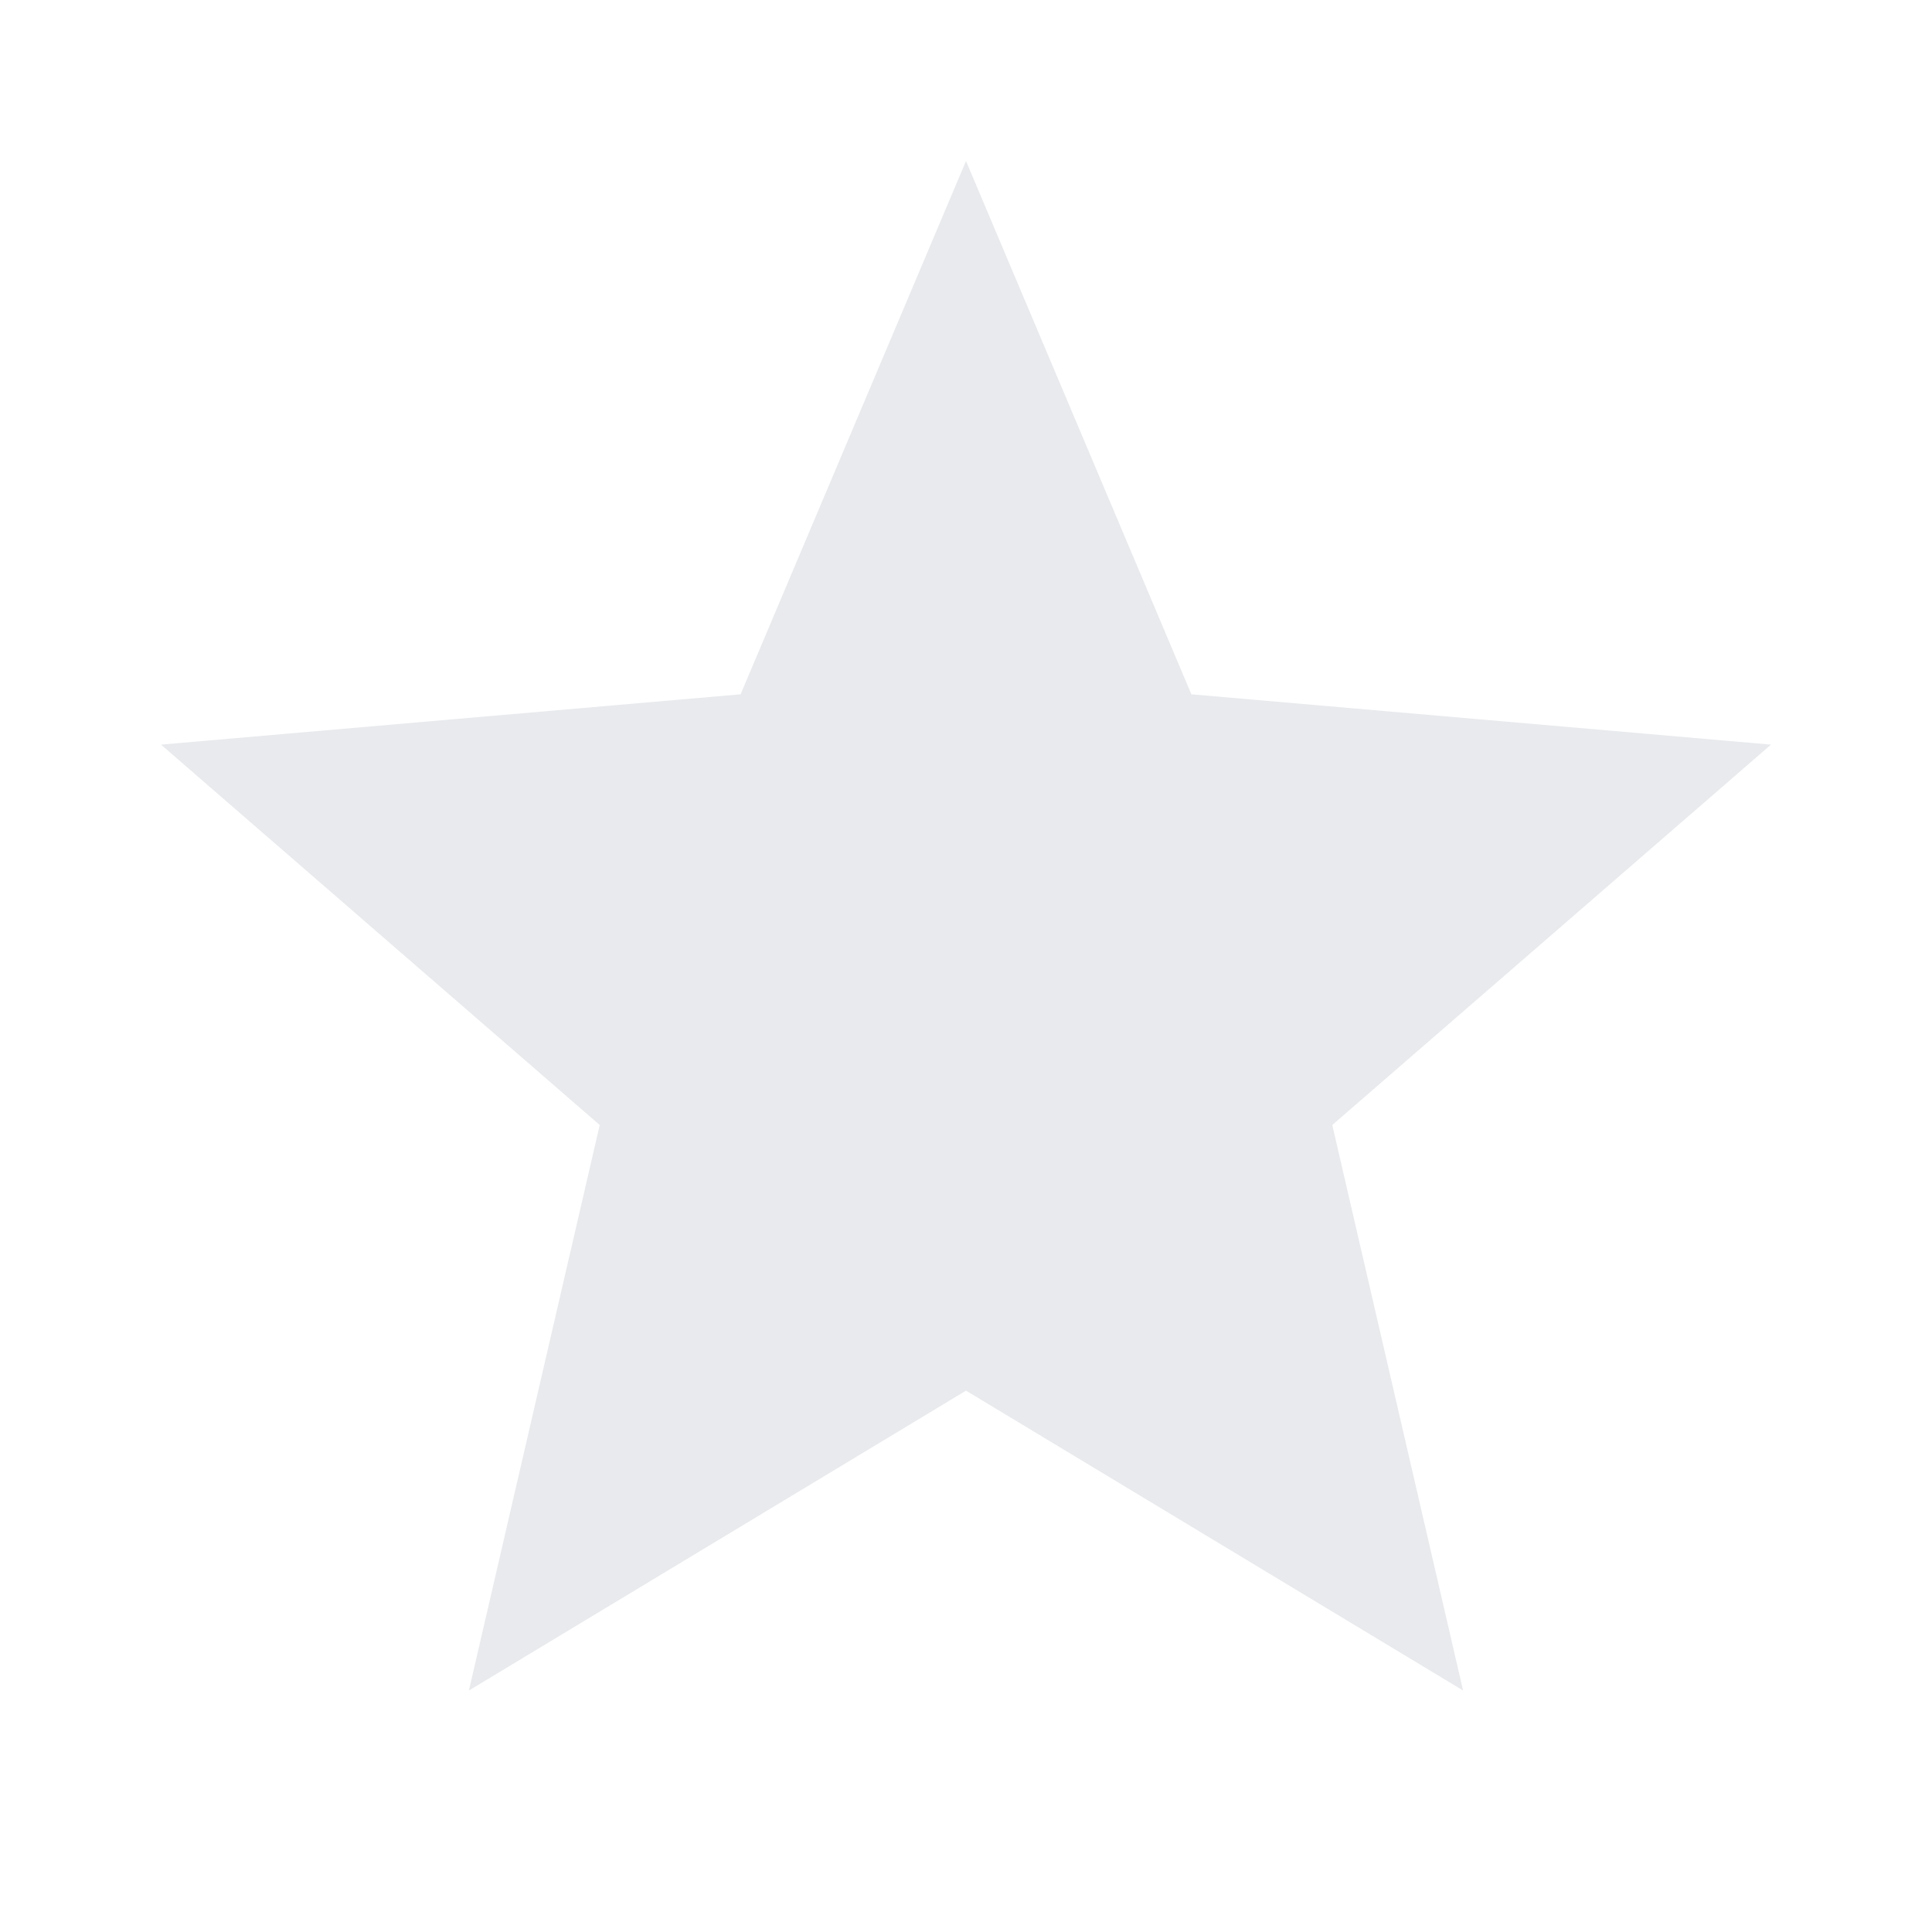
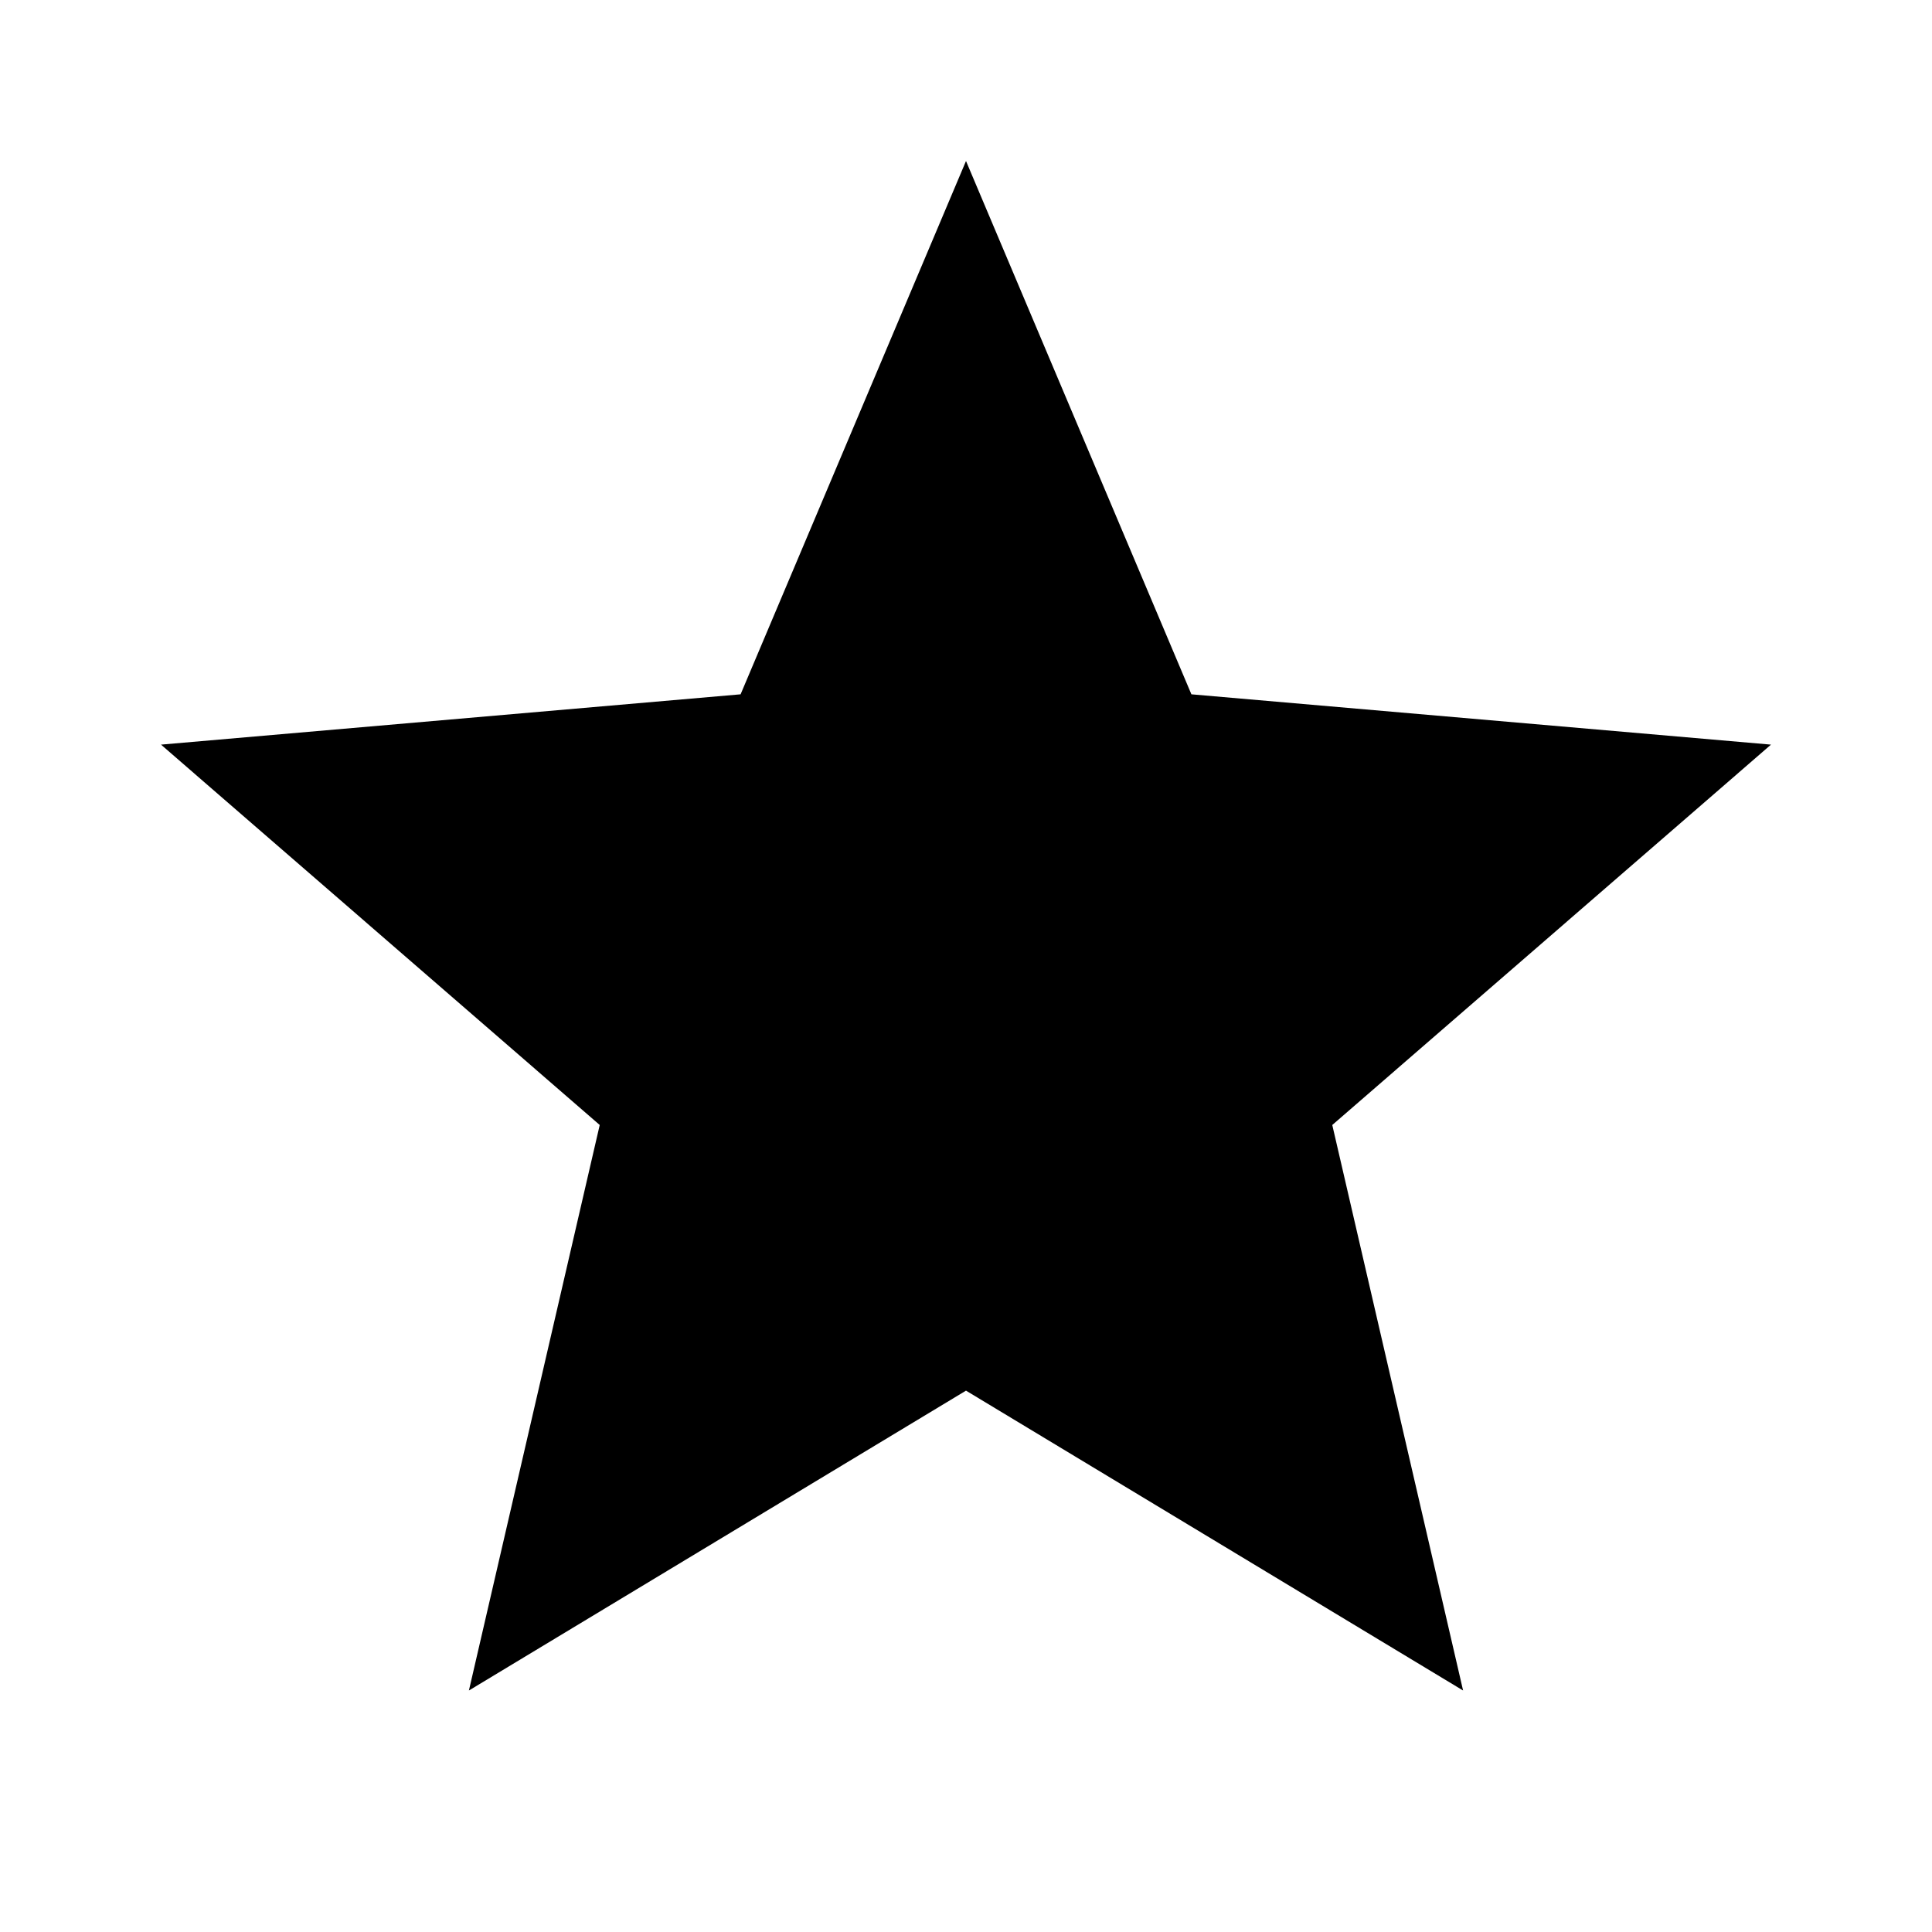
- <svg xmlns="http://www.w3.org/2000/svg" height="24px" viewBox="0 -960 960 960" width="24px" fill="#e8eaed">
+ <svg xmlns="http://www.w3.org/2000/svg" height="24px" viewBox="0 -960 960 960" width="24px" fill="#000000">
  <path d="m233-120 65-281L80-590l288-25 112-265 112 265 288 25-218 189 65 281-247-149-247 149Z" />
</svg>
